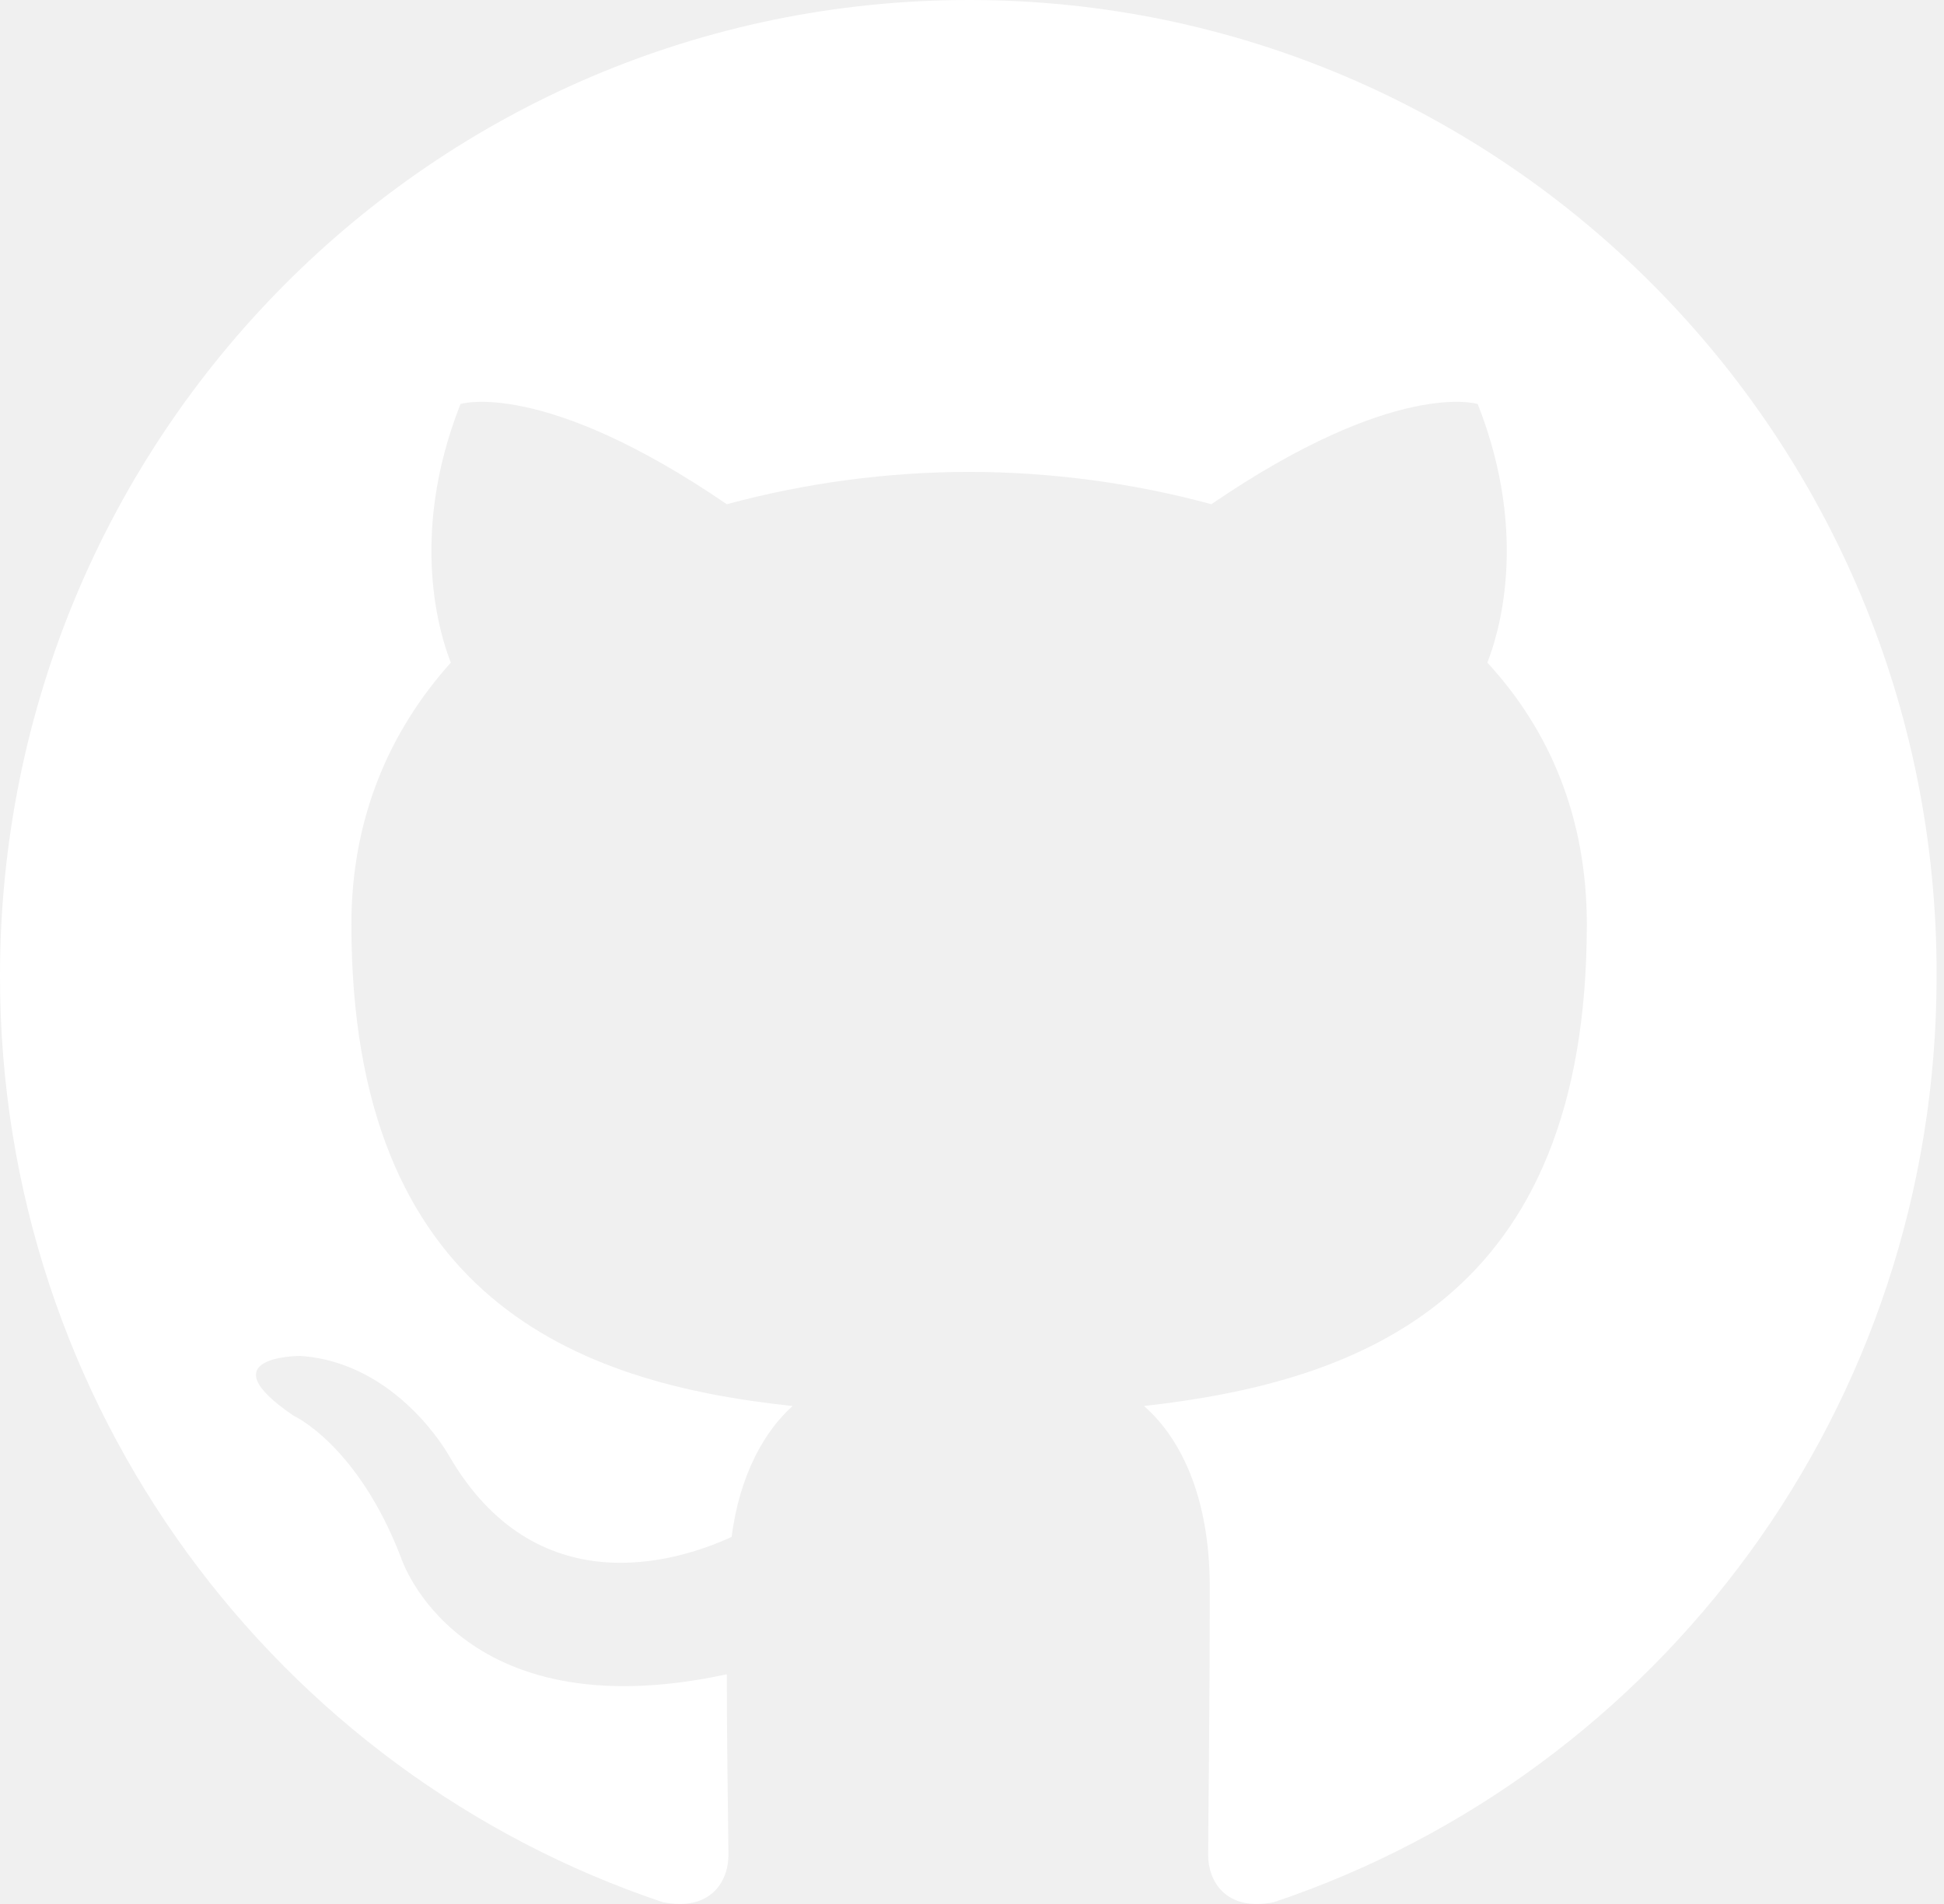
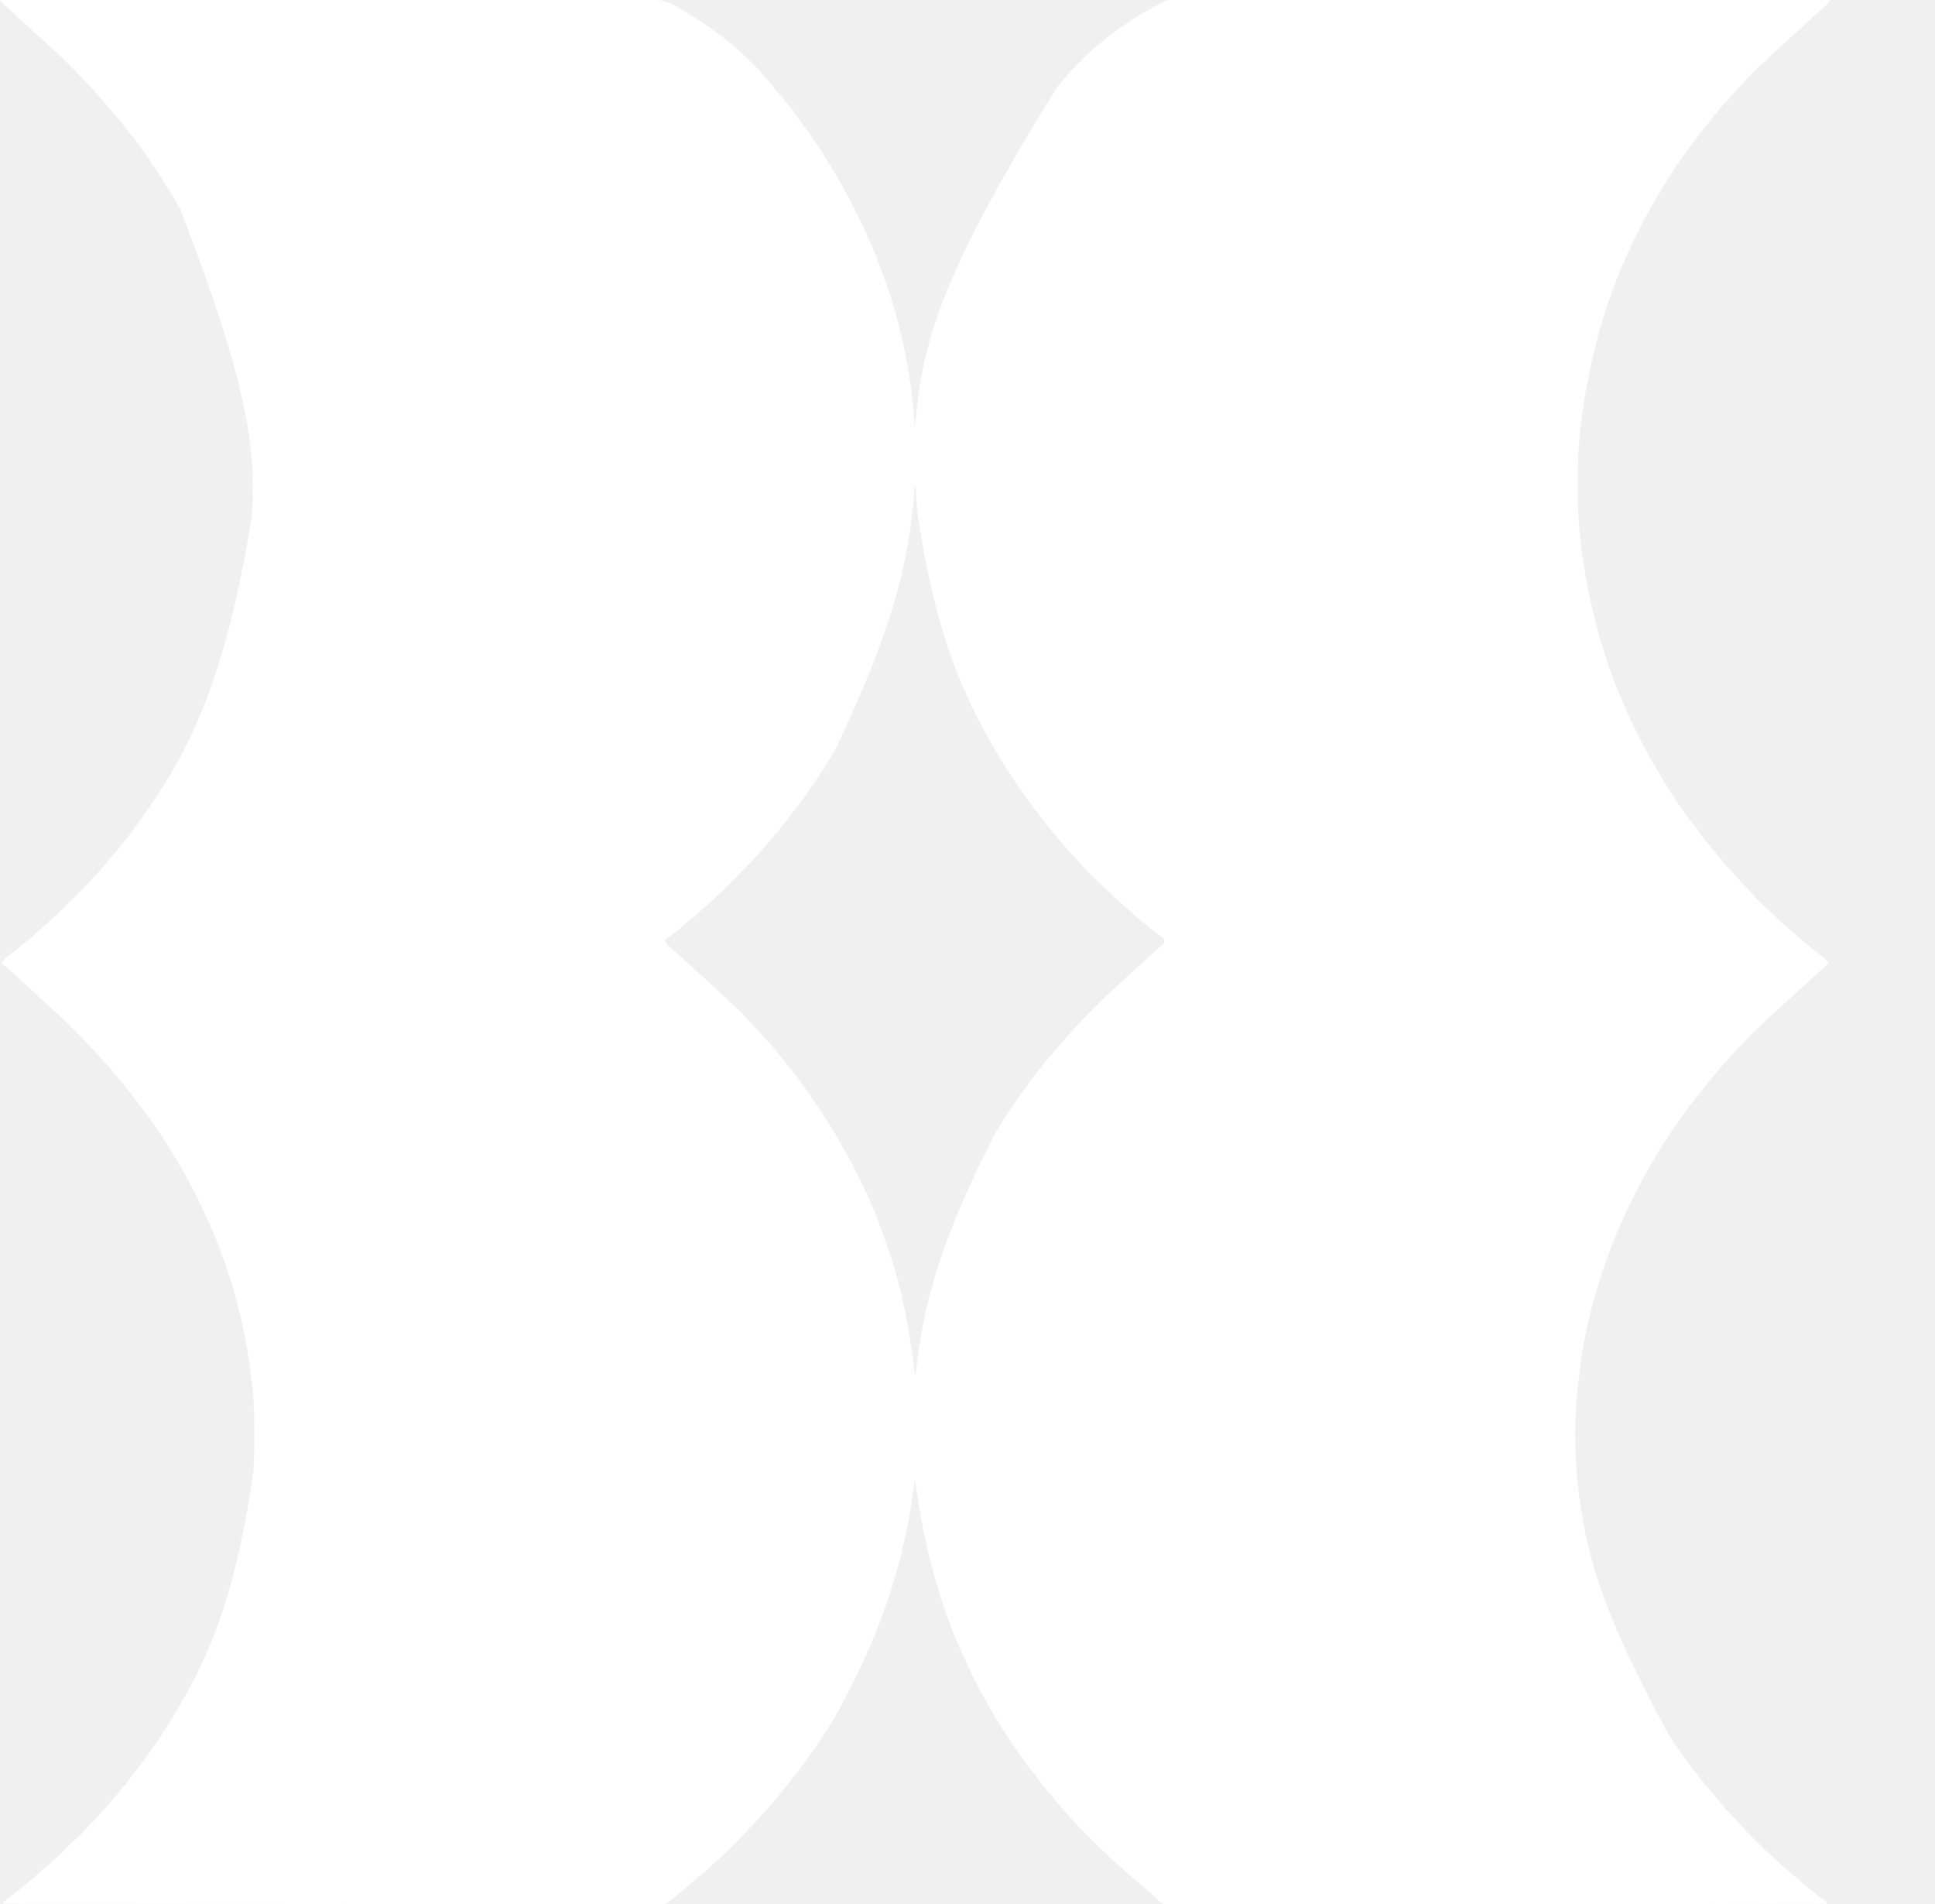
- <svg xmlns="http://www.w3.org/2000/svg" width="98" height="96">
-   <path fill-rule="evenodd" clip-rule="evenodd" d="M48.854 0C21.839 0 0 22 0 49.217c0 21.756 13.993 40.172 33.405 46.69 2.427.49 3.316-1.059 3.316-2.362 0-1.141-.08-5.052-.08-9.127-13.59 2.934-16.42-5.867-16.42-5.867-2.184-5.704-5.42-7.17-5.42-7.17-4.448-3.015.324-3.015.324-3.015 4.934.326 7.523 5.052 7.523 5.052 4.367 7.496 11.404 5.378 14.235 4.074.404-3.178 1.699-5.378 3.074-6.6-10.839-1.141-22.243-5.378-22.243-24.283 0-5.378 1.94-9.778 5.014-13.2-.485-1.222-2.184-6.275.486-13.038 0 0 4.125-1.304 13.426 5.052a46.97 46.97 0 0 1 12.214-1.63c4.125 0 8.33.571 12.213 1.63 9.302-6.356 13.427-5.052 13.427-5.052 2.67 6.763.97 11.816.485 13.038 3.155 3.422 5.015 7.822 5.015 13.2 0 18.905-11.404 23.06-22.324 24.283 1.78 1.548 3.316 4.481 3.316 9.126 0 6.6-.08 11.897-.08 13.526 0 1.304.89 2.853 3.316 2.364 19.412-6.52 33.405-24.935 33.405-46.691C97.707 22 75.788 0 48.854 0z" fill="#fff" />
+ <svg xmlns="http://www.w3.org/2000/svg" version="1.1" width="2352" height="2314">
+   <path d="M0 0 C76.517 -0.206 153.034 -0.397 229.551 -0.508 C231.25 -0.511 231.25 -0.511 232.984 -0.513 C257.611 -0.549 282.238 -0.582 306.864 -0.613 C318.942 -0.628 331.019 -0.643 343.097 -0.659 C344.299 -0.661 345.501 -0.662 346.739 -0.664 C385.671 -0.715 424.602 -0.805 463.534 -0.916 C503.552 -1.029 543.571 -1.103 583.589 -1.127 C589.246 -1.13 594.903 -1.134 600.559 -1.139 C601.672 -1.139 602.786 -1.14 603.933 -1.141 C621.829 -1.155 639.726 -1.211 657.622 -1.282 C675.629 -1.353 693.635 -1.38 711.642 -1.362 C722.331 -1.353 733.019 -1.377 743.708 -1.45 C750.863 -1.495 758.016 -1.496 765.17 -1.462 C769.239 -1.444 773.304 -1.444 777.372 -1.499 C795.912 -1.732 810.551 -0.05 826.499 10.37 C830.067 12.696 833.732 14.851 837.392 17.028 C871.85 37.798 905.034 64.099 931 95 C932.347 96.559 933.694 98.117 935.042 99.675 C995.887 170.213 1044.217 250.912 1076 341 C1076.365 342.037 1076.365 342.037 1076.738 343.095 C1096.697 399.952 1108.261 459.889 1112 520 C1112.098 519.023 1112.196 518.046 1112.297 517.039 C1112.729 512.798 1113.182 508.559 1113.641 504.321 C1113.893 501.99 1114.143 499.659 1114.391 497.327 C1123.955 408.256 1149.605 324.143 1285.109 105.393 C1286.977 103.205 1288.833 101.008 1290.679 98.801 C1297.394 90.811 1304.431 83.254 1311.837 75.903 C1313.573 74.178 1315.297 72.442 1317.021 70.705 C1323.706 64.013 1330.558 57.851 1338 52 C1339.255 50.975 1340.508 49.948 1341.758 48.918 C1361.295 33.011 1382.362 19.057 1404.65 7.3 C1406.246 6.417 1407.81 5.475 1409.34 4.484 C1416.948 -0.227 1423.132 -0.848 1431.957 -0.738 C1433.346 -0.743 1434.735 -0.75 1436.124 -0.759 C1439.93 -0.778 1443.735 -0.759 1447.541 -0.734 C1451.685 -0.713 1455.83 -0.727 1459.974 -0.737 C1467.234 -0.749 1474.493 -0.74 1481.753 -0.715 C1492.548 -0.679 1503.343 -0.677 1514.138 -0.682 C1532.297 -0.69 1550.457 -0.67 1568.616 -0.634 C1586.596 -0.599 1604.575 -0.576 1622.555 -0.569 C1623.673 -0.569 1624.791 -0.568 1625.942 -0.568 C1631.62 -0.566 1637.298 -0.564 1642.976 -0.562 C1683.19 -0.55 1723.404 -0.509 1763.617 -0.453 C1802.684 -0.398 1841.75 -0.355 1880.817 -0.33 C1882.021 -0.329 1883.225 -0.328 1884.466 -0.327 C1896.56 -0.319 1908.653 -0.312 1920.747 -0.304 C1945.383 -0.289 1970.019 -0.272 1994.655 -0.254 C1996.354 -0.253 1996.354 -0.253 1998.088 -0.252 C2073.725 -0.196 2149.363 -0.101 2225 0 C2224.04 1.13 2223.079 2.259 2222.117 3.388 C2221.582 4.017 2221.047 4.646 2220.496 5.294 C2218.919 7.093 2217.279 8.662 2215.438 10.188 C2211.792 13.291 2208.26 16.495 2204.75 19.75 C2203.624 20.793 2202.497 21.836 2201.371 22.879 C2200.81 23.399 2200.249 23.918 2199.671 24.454 C2192.684 30.919 2185.648 37.329 2178.562 43.688 C2175.179 46.741 2171.822 49.824 2168.468 52.91 C2165.274 55.844 2162.052 58.742 2158.812 61.625 C2154.773 65.244 2150.948 69.03 2147.141 72.891 C2145.195 74.808 2143.202 76.602 2141.125 78.375 C2133.779 84.694 2127.027 91.672 2120.742 99.039 C2118.746 101.286 2116.64 103.389 2114.5 105.5 C2111.107 108.853 2107.909 112.295 2104.805 115.914 C2102.783 118.25 2100.706 120.53 2098.625 122.812 C2094.8 127.056 2091.149 131.409 2087.559 135.852 C2085.677 138.178 2083.769 140.48 2081.848 142.773 C2073.479 152.79 2065.526 163.063 2057.788 173.573 C2056.645 175.124 2055.499 176.674 2054.349 178.22 C2031.965 208.33 2012.229 240.693 1995 274 C1994.697 274.583 1994.395 275.166 1994.083 275.767 C1957.68 345.986 1932.934 422.428 1920.75 521.438 C1920.667 522.244 1920.584 523.051 1920.498 523.882 C1918.397 544.519 1917.795 564.947 1917.812 585.688 C1917.813 587.005 1917.814 588.322 1917.814 589.68 C1917.833 608.538 1918.042 627.23 1920 646 C1920.129 647.293 1920.258 648.586 1920.391 649.918 C1923.692 682.667 1929.127 715.039 1937 747 C1937.296 748.207 1937.592 749.414 1937.897 750.658 C1953.443 813.244 1978.174 873.703 2010.53 929.466 C2011.855 931.75 2013.167 934.04 2014.477 936.332 C2025.312 955.172 2037.196 973.441 2050 991 C2050.815 992.124 2050.815 992.124 2051.646 993.27 C2062.768 1008.586 2074.152 1023.698 2086.492 1038.059 C2088.859 1040.835 2091.154 1043.656 2093.438 1046.5 C2097.81 1051.878 2102.486 1056.934 2107.215 1061.996 C2109.428 1064.369 2111.576 1066.786 2113.688 1069.25 C2116.888 1072.956 2120.348 1076.363 2123.832 1079.801 C2125.71 1081.706 2127.46 1083.647 2129.188 1085.688 C2136.497 1094.192 2144.656 1102.186 2153.211 1109.43 C2155.233 1111.205 2157.112 1113.083 2159 1115 C2162.171 1118.214 2165.456 1121.218 2168.879 1124.16 C2171.225 1126.195 2173.517 1128.283 2175.812 1130.375 C2180.105 1134.249 2184.528 1137.92 2189.023 1141.555 C2192.357 1144.294 2195.616 1147.111 2198.875 1149.938 C2204.503 1154.81 2210.298 1159.385 2216.258 1163.844 C2218.701 1165.765 2220.862 1167.75 2223 1170 C2218.592 1174.514 2214.106 1178.846 2209.324 1182.961 C2206.376 1185.548 2203.501 1188.208 2200.625 1190.875 C2196.774 1194.444 2192.911 1197.996 2189 1201.5 C2185.133 1204.965 2181.31 1208.473 2177.5 1212 C2173.668 1215.547 2169.824 1219.076 2165.938 1222.562 C2157.614 1230.037 2149.349 1237.492 2141.547 1245.516 C2139.472 1247.539 2137.367 1249.421 2135.168 1251.305 C2131.008 1254.913 2127.279 1258.818 2123.562 1262.875 C2119.444 1267.325 2115.322 1271.745 2111 1276 C2107.775 1279.183 2104.754 1282.475 2101.805 1285.914 C2099.783 1288.25 2097.706 1290.53 2095.625 1292.812 C2091.726 1297.133 2088.025 1301.581 2084.367 1306.105 C2082.316 1308.613 2080.226 1311.08 2078.114 1313.536 C2071.672 1321.042 2065.659 1328.838 2059.712 1336.739 C2058.029 1338.962 2056.324 1341.168 2054.613 1343.371 C2038.351 1364.477 2023.416 1386.978 2010 1410 C2009.551 1410.765 2009.102 1411.529 2008.64 1412.317 C1977.524 1465.468 1953.281 1521.589 1937 1581 C1936.507 1582.791 1936.507 1582.791 1936.005 1584.617 C1927.985 1614.184 1922.506 1644.579 1919 1675 C1918.85 1676.209 1918.701 1677.419 1918.547 1678.665 C1913.26 1722.731 1913.4 1769.978 1919 1814 C1919.179 1815.449 1919.358 1816.897 1919.536 1818.346 C1929.241 1895.977 1952.646 1970.282 2029.312 2110.188 C2030 2111.219 2030 2111.219 2030.701 2112.272 C2038.932 2124.597 2047.376 2136.767 2056.438 2148.5 C2057.256 2149.564 2057.256 2149.564 2058.092 2150.65 C2059.725 2152.769 2061.362 2154.885 2063 2157 C2063.722 2157.937 2063.722 2157.937 2064.458 2158.892 C2070.006 2166.087 2075.715 2173.101 2081.667 2179.966 C2084.625 2183.38 2087.497 2186.841 2090.312 2190.375 C2095.231 2196.435 2100.59 2202.059 2105.961 2207.715 C2109.052 2210.971 2112.075 2214.283 2115.09 2217.609 C2120.992 2224.086 2127.147 2230.299 2133.353 2236.484 C2135.2 2238.325 2137.04 2240.171 2138.881 2242.018 C2144.212 2247.352 2149.533 2252.634 2155.28 2257.525 C2158.216 2260.043 2161 2262.722 2163.812 2265.375 C2168.854 2270.097 2174.024 2274.567 2179.418 2278.887 C2182.044 2281.036 2184.556 2283.275 2187.062 2285.562 C2191.875 2289.937 2196.881 2293.992 2202 2298 C2203.201 2298.946 2204.401 2299.893 2205.602 2300.84 C2211.921 2305.886 2211.921 2305.886 2218.414 2310.699 C2219.199 2311.343 2219.199 2311.343 2220 2312 C2220 2312.66 2220 2313.32 2220 2314 C2143.48 2314.223 2066.959 2314.43 1990.439 2314.55 C1989.306 2314.552 1988.174 2314.554 1987.007 2314.556 C1962.391 2314.595 1937.776 2314.631 1913.16 2314.664 C1901.089 2314.68 1889.017 2314.697 1876.946 2314.714 C1875.745 2314.716 1874.543 2314.718 1873.306 2314.719 C1834.373 2314.775 1795.441 2314.872 1756.509 2314.992 C1716.5 2315.115 1676.49 2315.195 1636.48 2315.221 C1630.828 2315.225 1625.176 2315.229 1619.525 2315.233 C1618.412 2315.234 1617.3 2315.235 1616.154 2315.236 C1598.252 2315.251 1580.35 2315.312 1562.449 2315.389 C1544.449 2315.465 1526.449 2315.495 1508.449 2315.476 C1497.756 2315.466 1487.065 2315.492 1476.372 2315.57 C1469.224 2315.619 1462.078 2315.621 1454.93 2315.584 C1450.859 2315.564 1446.792 2315.565 1442.722 2315.623 C1413.908 2316.015 1413.908 2316.015 1403.531 2305.951 C1402.481 2304.841 1401.448 2303.713 1400.436 2302.567 C1398.271 2300.205 1395.841 2298.339 1393.312 2296.375 C1384.458 2289.116 1375.725 2281.736 1367.25 2274.035 C1365.25 2272.226 1363.227 2270.451 1361.188 2268.688 C1349.535 2258.494 1338.526 2247.684 1327.596 2236.726 C1325.112 2234.237 1322.623 2231.753 1320.133 2229.27 C1318.528 2227.664 1316.924 2226.059 1315.32 2224.453 C1314.588 2223.723 1313.855 2222.992 1313.101 2222.24 C1309.08 2218.201 1305.225 2214.071 1301.51 2209.748 C1299.279 2207.166 1296.951 2204.684 1294.625 2202.188 C1290.332 2197.541 1286.267 2192.759 1282.301 2187.828 C1280.262 2185.321 1278.176 2182.863 1276.066 2180.416 C1270.369 2173.791 1265.091 2166.913 1259.895 2159.891 C1257.359 2156.465 1254.753 2153.105 1252.125 2149.75 C1222.28 2111.233 1196.863 2068.022 1176 2024 C1175.51 2022.966 1175.02 2021.933 1174.515 2020.868 C1143.781 1955.421 1125.044 1886.549 1114.615 1815.181 C1113.776 1809.449 1112.891 1803.724 1112 1798 C1111.82 1799.467 1111.82 1799.467 1111.636 1800.965 C1100.462 1891.412 1074.719 1977.615 1020 2078 C1019.544 2078.794 1019.088 2079.588 1018.618 2080.406 C1002.246 2108.893 983.23 2136.133 963 2162 C962.119 2163.139 961.239 2164.278 960.359 2165.418 C955.188 2172.089 949.862 2178.59 944.332 2184.967 C941.392 2188.359 938.542 2191.798 935.75 2195.312 C930.584 2201.681 924.912 2207.563 919.258 2213.496 C916.527 2216.363 913.842 2219.266 911.182 2222.199 C905.134 2228.86 898.874 2235.28 892.501 2241.629 C890.8 2243.325 889.104 2245.027 887.408 2246.729 C882.324 2251.816 877.23 2256.819 871.755 2261.49 C868.811 2264.023 866.012 2266.71 863.188 2269.375 C858.243 2274.003 853.188 2278.398 847.898 2282.633 C844.425 2285.47 841.06 2288.419 837.688 2291.375 C832.722 2295.712 827.687 2299.93 822.5 2304 C821.949 2304.432 821.398 2304.865 820.831 2305.31 C819.792 2306.117 818.745 2306.913 817.687 2307.696 C816.104 2308.92 814.616 2310.264 813.138 2311.614 C807.824 2315.356 801.828 2314.68 795.567 2314.615 C794.186 2314.619 792.805 2314.625 791.424 2314.633 C787.622 2314.648 783.82 2314.632 780.018 2314.611 C775.885 2314.594 771.751 2314.606 767.618 2314.614 C760.371 2314.625 753.125 2314.616 745.878 2314.596 C735.103 2314.566 724.328 2314.564 713.553 2314.569 C695.427 2314.575 677.302 2314.559 659.177 2314.529 C641.228 2314.499 623.279 2314.48 605.329 2314.474 C603.656 2314.474 603.656 2314.474 601.949 2314.473 C596.284 2314.472 590.619 2314.47 584.954 2314.469 C544.815 2314.458 504.677 2314.425 464.539 2314.377 C425.542 2314.331 386.545 2314.296 347.549 2314.275 C346.347 2314.274 345.145 2314.273 343.907 2314.273 C331.838 2314.266 319.769 2314.26 307.7 2314.253 C283.114 2314.241 258.528 2314.227 233.942 2314.212 C232.812 2314.211 231.681 2314.21 230.517 2314.21 C155.011 2314.164 79.506 2314.084 4 2314 C4 2313.34 4 2312.68 4 2312 C5.8 2310.481 7.605 2309.08 9.5 2307.688 C10.701 2306.784 11.9 2305.879 13.098 2304.973 C13.735 2304.491 14.372 2304.009 15.028 2303.512 C25.421 2295.543 35.396 2287.035 45.295 2278.466 C46.983 2277.014 48.683 2275.577 50.387 2274.145 C61.359 2264.893 71.925 2255.169 82.008 2244.953 C84.584 2242.356 87.219 2239.904 90 2237.527 C94.309 2233.815 98.149 2229.741 102 2225.562 C106.644 2220.551 111.331 2215.614 116.202 2210.821 C118.617 2208.375 120.854 2205.794 123.094 2203.188 C125.309 2200.645 127.591 2198.169 129.875 2195.688 C133.968 2191.2 137.853 2186.591 141.664 2181.863 C143.717 2179.347 145.815 2176.876 147.935 2174.415 C154.099 2167.244 159.771 2159.769 165.386 2152.163 C167.008 2149.989 168.659 2147.84 170.32 2145.695 C188.282 2122.377 204.301 2097.484 219 2072 C219.856 2070.526 219.856 2070.526 220.73 2069.023 C260.703 2000.002 288.827 1923.71 308 1788 C308.088 1786.745 308.175 1785.49 308.265 1784.196 C309.114 1771.218 309.2 1758.252 309.188 1745.25 C309.187 1744.124 309.186 1742.999 309.186 1741.839 C309.16 1724.14 308.769 1706.623 307 1689 C306.871 1687.69 306.742 1686.38 306.609 1685.03 C299.233 1611.491 279.363 1539.939 248 1473 C247.491 1471.91 246.982 1470.819 246.458 1469.696 C239.082 1453.965 231.281 1438.605 222.51 1423.593 C221.067 1421.115 219.647 1418.625 218.234 1416.129 C198.667 1381.671 175.568 1349.453 150.488 1318.82 C149.186 1317.227 147.889 1315.63 146.594 1314.031 C137.784 1303.178 128.693 1292.604 119.152 1282.388 C116.744 1279.806 114.36 1277.204 111.982 1274.594 C105.092 1267.058 97.948 1259.794 90.717 1252.586 C88.734 1250.61 86.758 1248.627 84.781 1246.645 C76.491 1238.345 76.491 1238.345 67.763 1230.513 C63.706 1227.03 59.881 1223.282 56 1219.605 C52.062 1215.891 48.056 1212.281 43.969 1208.732 C40.744 1205.895 37.626 1202.946 34.5 1200 C30.098 1195.87 25.681 1191.785 21.102 1187.852 C17.523 1184.699 14.047 1181.433 10.566 1178.173 C7.816 1175.613 5.067 1173.174 2 1171 C3.537 1166.805 6.608 1164.705 10.062 1162.125 C11.337 1161.148 12.611 1160.168 13.883 1159.188 C14.555 1158.671 15.227 1158.154 15.919 1157.621 C31.655 1145.363 46.699 1132.201 61.269 1118.588 C62.49 1117.468 63.725 1116.365 64.971 1115.274 C73.244 1107.997 80.973 1100.178 88.751 1092.38 C91.189 1089.936 93.632 1087.498 96.076 1085.061 C97.649 1083.487 99.221 1081.914 100.793 1080.34 C101.513 1079.622 102.233 1078.904 102.975 1078.164 C106.976 1074.144 110.809 1070.031 114.508 1065.73 C116.576 1063.332 118.726 1061.013 120.875 1058.688 C124.944 1054.226 128.8 1049.641 132.59 1044.941 C134.817 1042.223 137.093 1039.559 139.395 1036.904 C145.078 1030.35 150.494 1023.657 155.705 1016.72 C157.061 1014.918 158.429 1013.125 159.797 1011.332 C167.83 1000.763 175.479 989.938 183 979 C183.446 978.352 183.891 977.705 184.35 977.038 C238.681 897.684 277.003 807.134 306 628 C306.108 626.513 306.108 626.513 306.218 624.997 C311.604 546.588 301.01 465.875 219 254 C218.396 252.929 217.792 251.857 217.17 250.753 C208.822 236.003 199.982 221.655 190.562 207.562 C190.108 206.882 189.654 206.202 189.185 205.502 C180.549 192.611 171.616 179.95 162.188 167.625 C161.507 166.734 160.826 165.842 160.124 164.924 C153.907 156.819 147.53 148.855 141 141 C140.512 140.413 140.023 139.825 139.52 139.22 C134.151 132.781 128.673 126.455 123.035 120.25 C121.226 118.25 119.451 116.227 117.688 114.188 C108.029 103.14 97.823 92.662 87.435 82.305 C85.235 80.111 83.041 77.911 80.848 75.711 C79.425 74.289 78.002 72.867 76.578 71.445 C75.614 70.478 75.614 70.478 74.63 69.491 C70.829 65.709 66.919 62.107 62.853 58.611 C59.654 55.829 56.585 52.908 53.5 50 C49.09 45.863 44.661 41.774 40.078 37.828 C36.633 34.797 33.283 31.662 29.917 28.542 C26.634 25.502 23.333 22.486 20 19.5 C15.983 15.893 11.982 12.27 8 8.625 C7.435 8.113 6.871 7.6 6.289 7.072 C3.835 4.819 1.858 2.787 0 0 Z M1112 591 C1111.905 592.21 1111.81 593.42 1111.712 594.667 C1104.878 680.874 1086.51 762.749 1015.614 910.318 C1014.064 912.894 1012.54 915.483 1011.023 918.078 C989.243 955.191 963.302 989.72 935.368 1022.394 C933.975 1024.03 932.592 1025.674 931.211 1027.32 C925.882 1033.644 920.402 1039.801 914.73 1045.82 C914.042 1046.552 913.353 1047.283 912.643 1048.036 C905.319 1055.772 897.821 1063.33 890.279 1070.852 C887.97 1073.155 885.666 1075.464 883.363 1077.773 C881.868 1079.269 880.371 1080.763 878.875 1082.258 C878.201 1082.934 877.527 1083.61 876.832 1084.307 C872.936 1088.184 868.935 1091.884 864.768 1095.47 C862.181 1097.709 859.691 1100.043 857.188 1102.375 C852.566 1106.645 847.806 1110.682 842.902 1114.629 C839.61 1117.318 836.4 1120.092 833.188 1122.875 C825.049 1129.906 816.629 1136.581 808 1143 C809.598 1147.204 812.73 1149.768 816 1152.688 C816.585 1153.218 817.169 1153.748 817.771 1154.295 C819.509 1155.869 821.254 1157.435 823 1159 C823.878 1159.791 824.756 1160.583 825.66 1161.398 C827.263 1162.842 828.867 1164.283 830.473 1165.723 C833.849 1168.765 837.195 1171.841 840.542 1174.917 C843.657 1177.776 846.789 1180.615 849.938 1183.438 C854.389 1187.432 858.785 1191.484 863.172 1195.55 C866.523 1198.65 869.904 1201.713 873.312 1204.75 C877.039 1208.085 880.579 1211.554 884.086 1215.117 C885.914 1216.916 887.798 1218.587 889.75 1220.25 C897.492 1226.923 904.673 1234.294 911.293 1242.074 C913.276 1244.311 915.372 1246.401 917.5 1248.5 C920.893 1251.853 924.091 1255.295 927.195 1258.914 C929.217 1261.25 931.294 1263.53 933.375 1265.812 C937.196 1270.051 940.842 1274.399 944.43 1278.836 C946.352 1281.213 948.3 1283.567 950.258 1285.914 C957.612 1294.743 964.718 1303.702 971.511 1312.97 C972.502 1314.32 973.496 1315.669 974.493 1317.015 C1001.078 1352.903 1023.895 1391.147 1044 1431 C1044.723 1432.429 1044.723 1432.429 1045.46 1433.887 C1058.727 1460.322 1069.51 1488.011 1079 1516 C1079.342 1516.996 1079.684 1517.992 1080.036 1519.018 C1096.753 1568.006 1106.012 1618.706 1112 1670 C1112.33 1670 1112.66 1670 1113 1670 C1113.09 1669.159 1113.18 1668.317 1113.272 1667.45 C1122.316 1583.906 1144.623 1503.658 1210 1377 C1210.808 1375.656 1210.808 1375.656 1211.631 1374.284 C1219.928 1360.514 1228.812 1347.189 1238 1334 C1238.454 1333.345 1238.909 1332.69 1239.377 1332.015 C1256.626 1307.208 1275.702 1283.573 1296.008 1261.207 C1297.762 1259.264 1299.48 1257.296 1301.188 1255.312 C1311.144 1243.949 1321.707 1233.19 1332.375 1222.5 C1332.939 1221.934 1333.502 1221.368 1334.083 1220.784 C1339.634 1215.213 1345.186 1209.69 1351.171 1204.579 C1354.504 1201.701 1357.677 1198.651 1360.875 1195.625 C1366.033 1190.766 1371.224 1185.957 1376.512 1181.238 C1379.534 1178.52 1382.518 1175.762 1385.5 1173 C1389.31 1169.473 1393.133 1165.965 1397 1162.5 C1398.172 1161.442 1398.172 1161.442 1399.367 1160.363 C1400.804 1159.074 1402.242 1157.787 1403.692 1156.513 C1405.512 1154.914 1407.319 1153.302 1409.125 1151.688 C1409.706 1151.183 1410.288 1150.679 1410.887 1150.16 C1412.716 1148.557 1412.716 1148.557 1415 1146 C1415.437 1142.147 1415.437 1142.147 1413.598 1140.388 C1412.625 1139.616 1412.625 1139.616 1411.633 1138.828 C1410.917 1138.25 1410.201 1137.673 1409.464 1137.078 C1408.692 1136.475 1407.92 1135.871 1407.125 1135.25 C1406.342 1134.622 1405.559 1133.995 1404.753 1133.348 C1402.511 1131.554 1400.257 1129.775 1398 1128 C1396.27 1126.626 1394.54 1125.252 1392.812 1123.875 C1392.053 1123.27 1391.294 1122.666 1390.512 1122.043 C1381.713 1114.887 1373.22 1107.387 1364.914 1099.668 C1362.677 1097.62 1360.421 1095.614 1358.133 1093.625 C1347.135 1084.034 1336.706 1073.799 1326.375 1063.5 C1325.546 1062.676 1324.718 1061.852 1323.864 1061.003 C1319.633 1056.761 1315.564 1052.445 1311.658 1047.903 C1308.906 1044.744 1306.006 1041.727 1303.125 1038.688 C1298.29 1033.546 1293.673 1028.314 1289.266 1022.797 C1286.621 1019.532 1283.877 1016.362 1281.125 1013.188 C1275.186 1006.297 1269.525 999.226 1264 992 C1263.434 991.26 1262.868 990.52 1262.285 989.758 C1235.432 954.531 1211.357 917.354 1191 878 C1190.697 877.417 1190.395 876.834 1190.083 876.233 C1156.184 810.845 1133.14 740.841 1115.75 627.625 C1115.667 626.823 1115.584 626.02 1115.498 625.194 C1114.333 613.809 1113.547 602.431 1113 591 C1112.67 591 1112.34 591 1112 591 Z " fill="#FFFFFF" transform="translate(0,0)" />
+   <path d="M0 0 C2 1 2 1 2 1 Z " fill="#FFFFFF" transform="translate(2225,1169)" />
+   <path d="" fill="#FFFFFF" transform="translate(0,0)" />
</svg>
